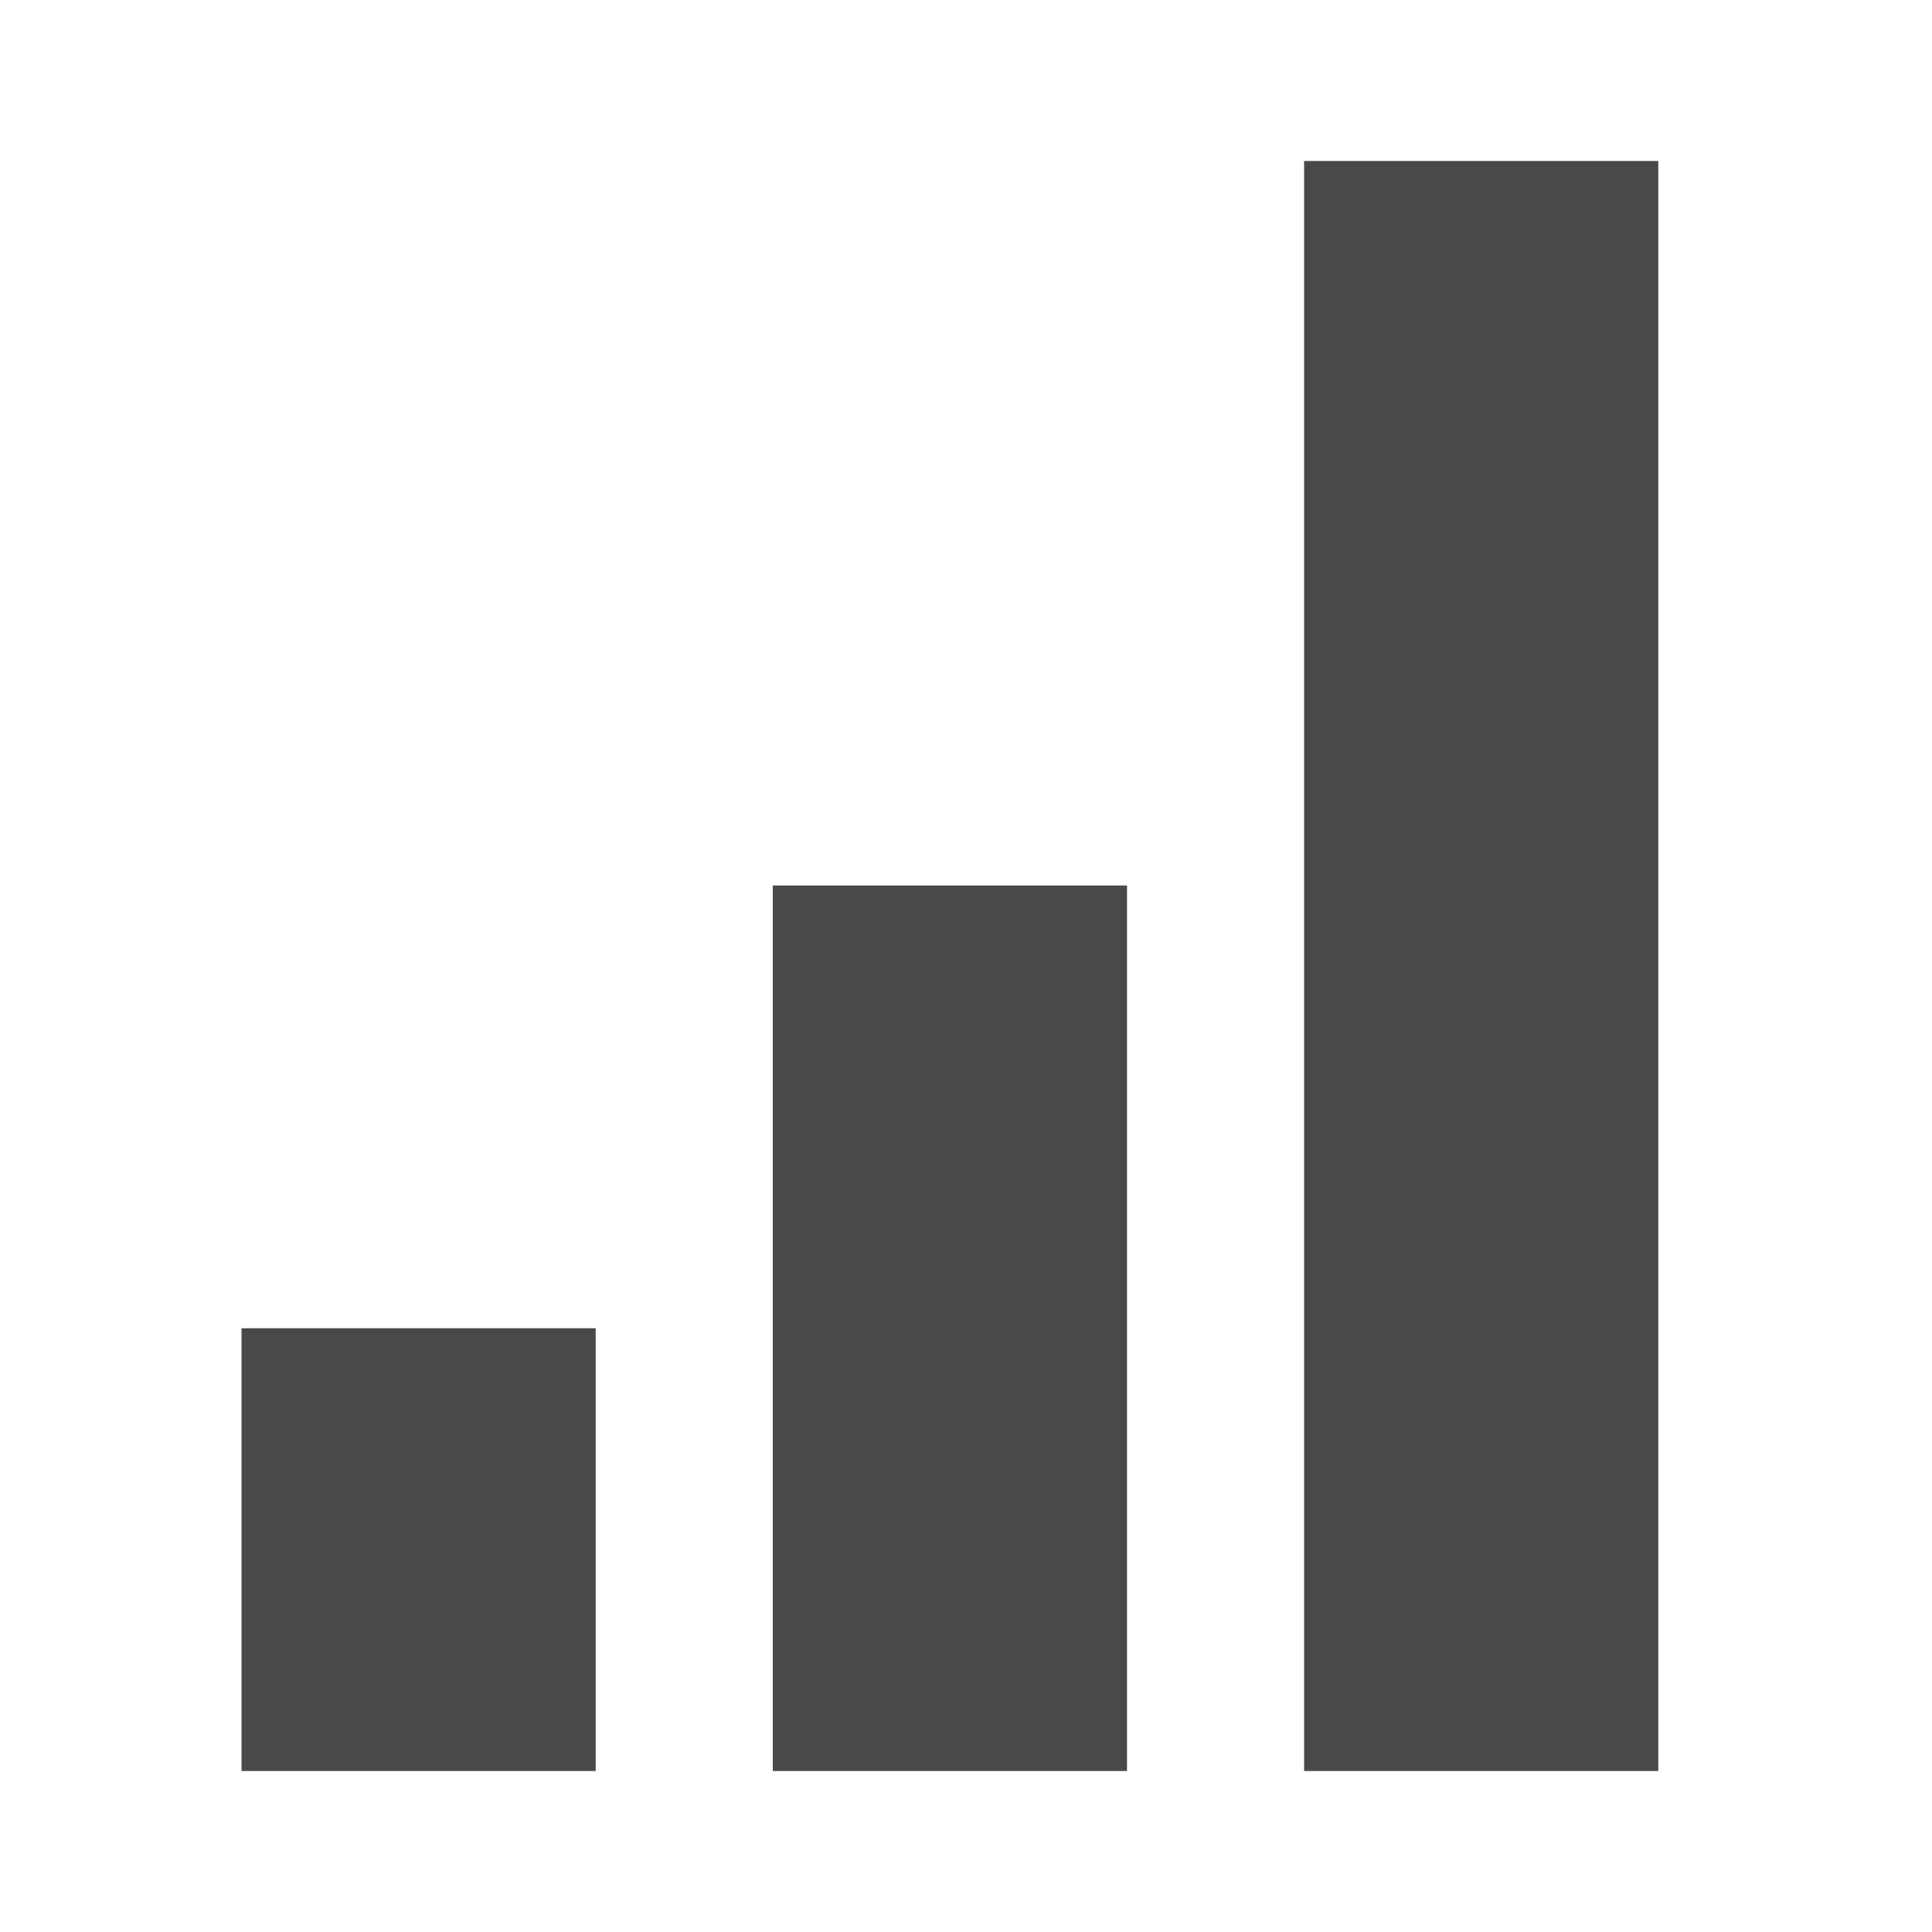
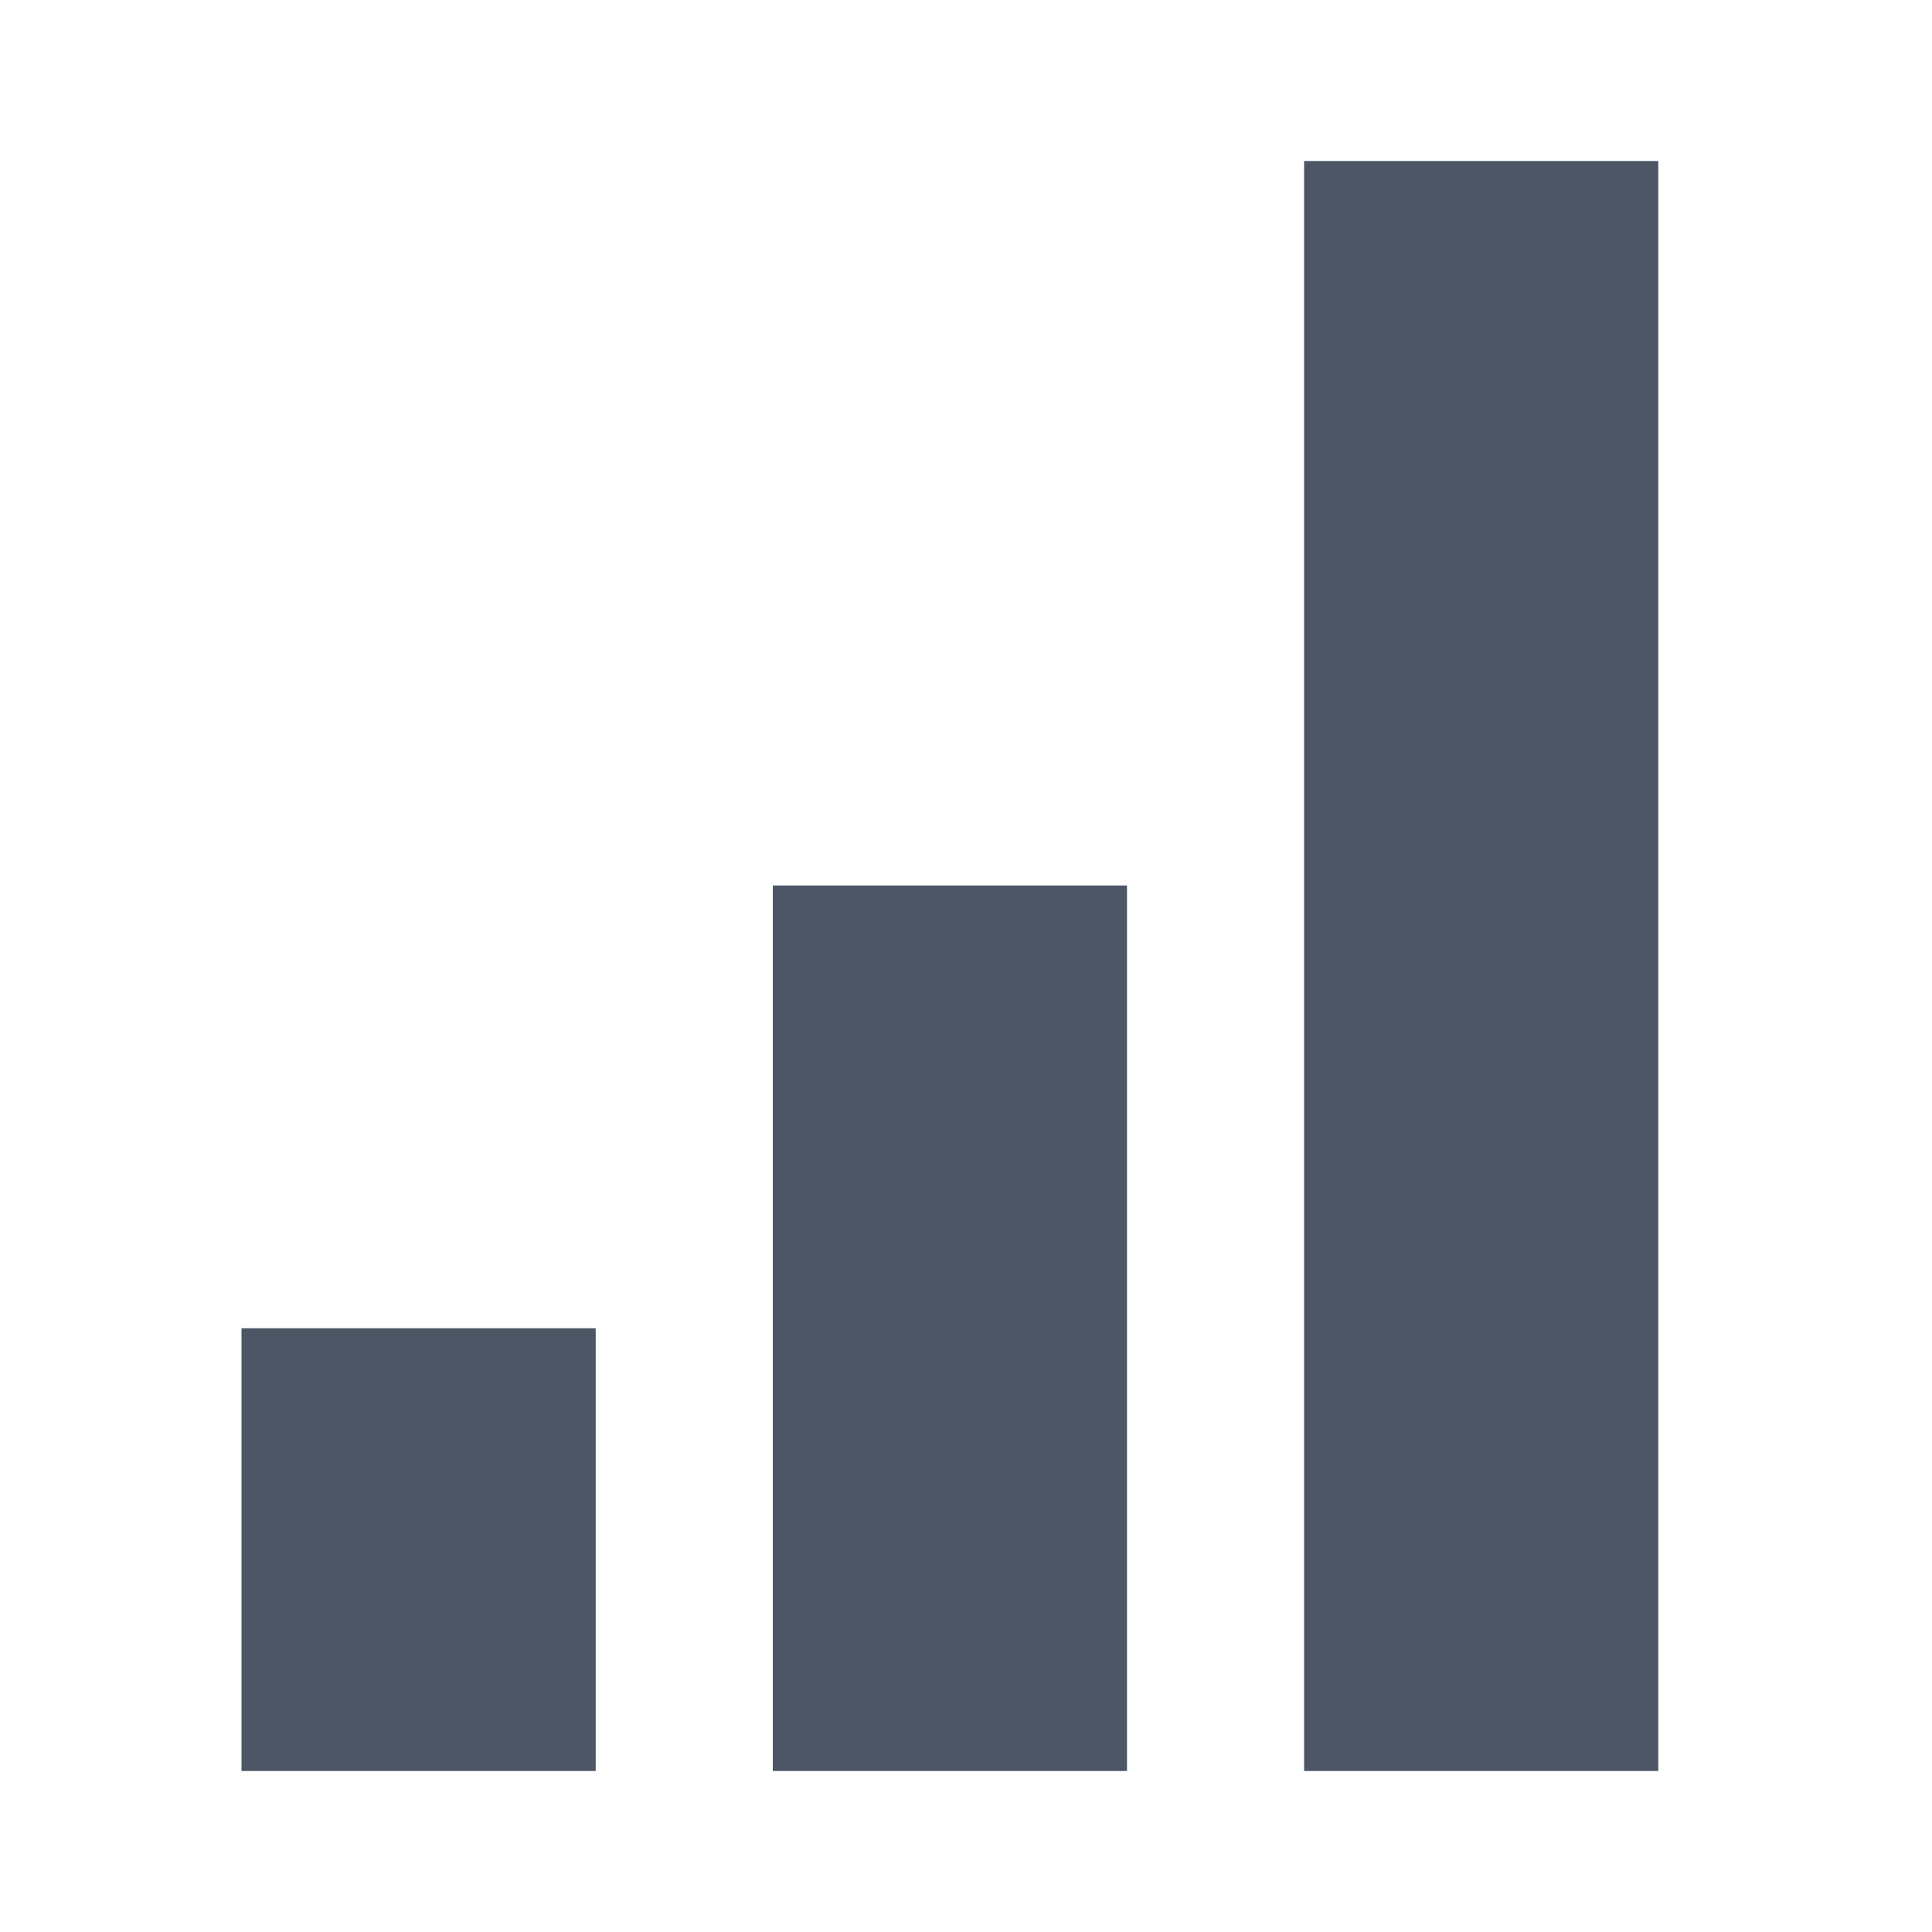
<svg xmlns="http://www.w3.org/2000/svg" width="24" height="24" viewBox="0 0 24 24" fill="none">
-   <path d="M7.4 16.5V22H3V16.5H7.4Z" fill="#4B4848" />
-   <path d="M14 11V22H9.6V11H14Z" fill="#4B4848" />
-   <path d="M20.6 2V22H16.2V2H20.6Z" fill="#4B4848" />
+   <path d="M7.4 16.5V22H3V16.5H7.4Z" fill="#4C5664" />
+   <path d="M14 11V22H9.6V11H14Z" fill="#4C5664" />
+   <path d="M20.6 2V22H16.2V2H20.6Z" fill="#4C5664" />
</svg>
